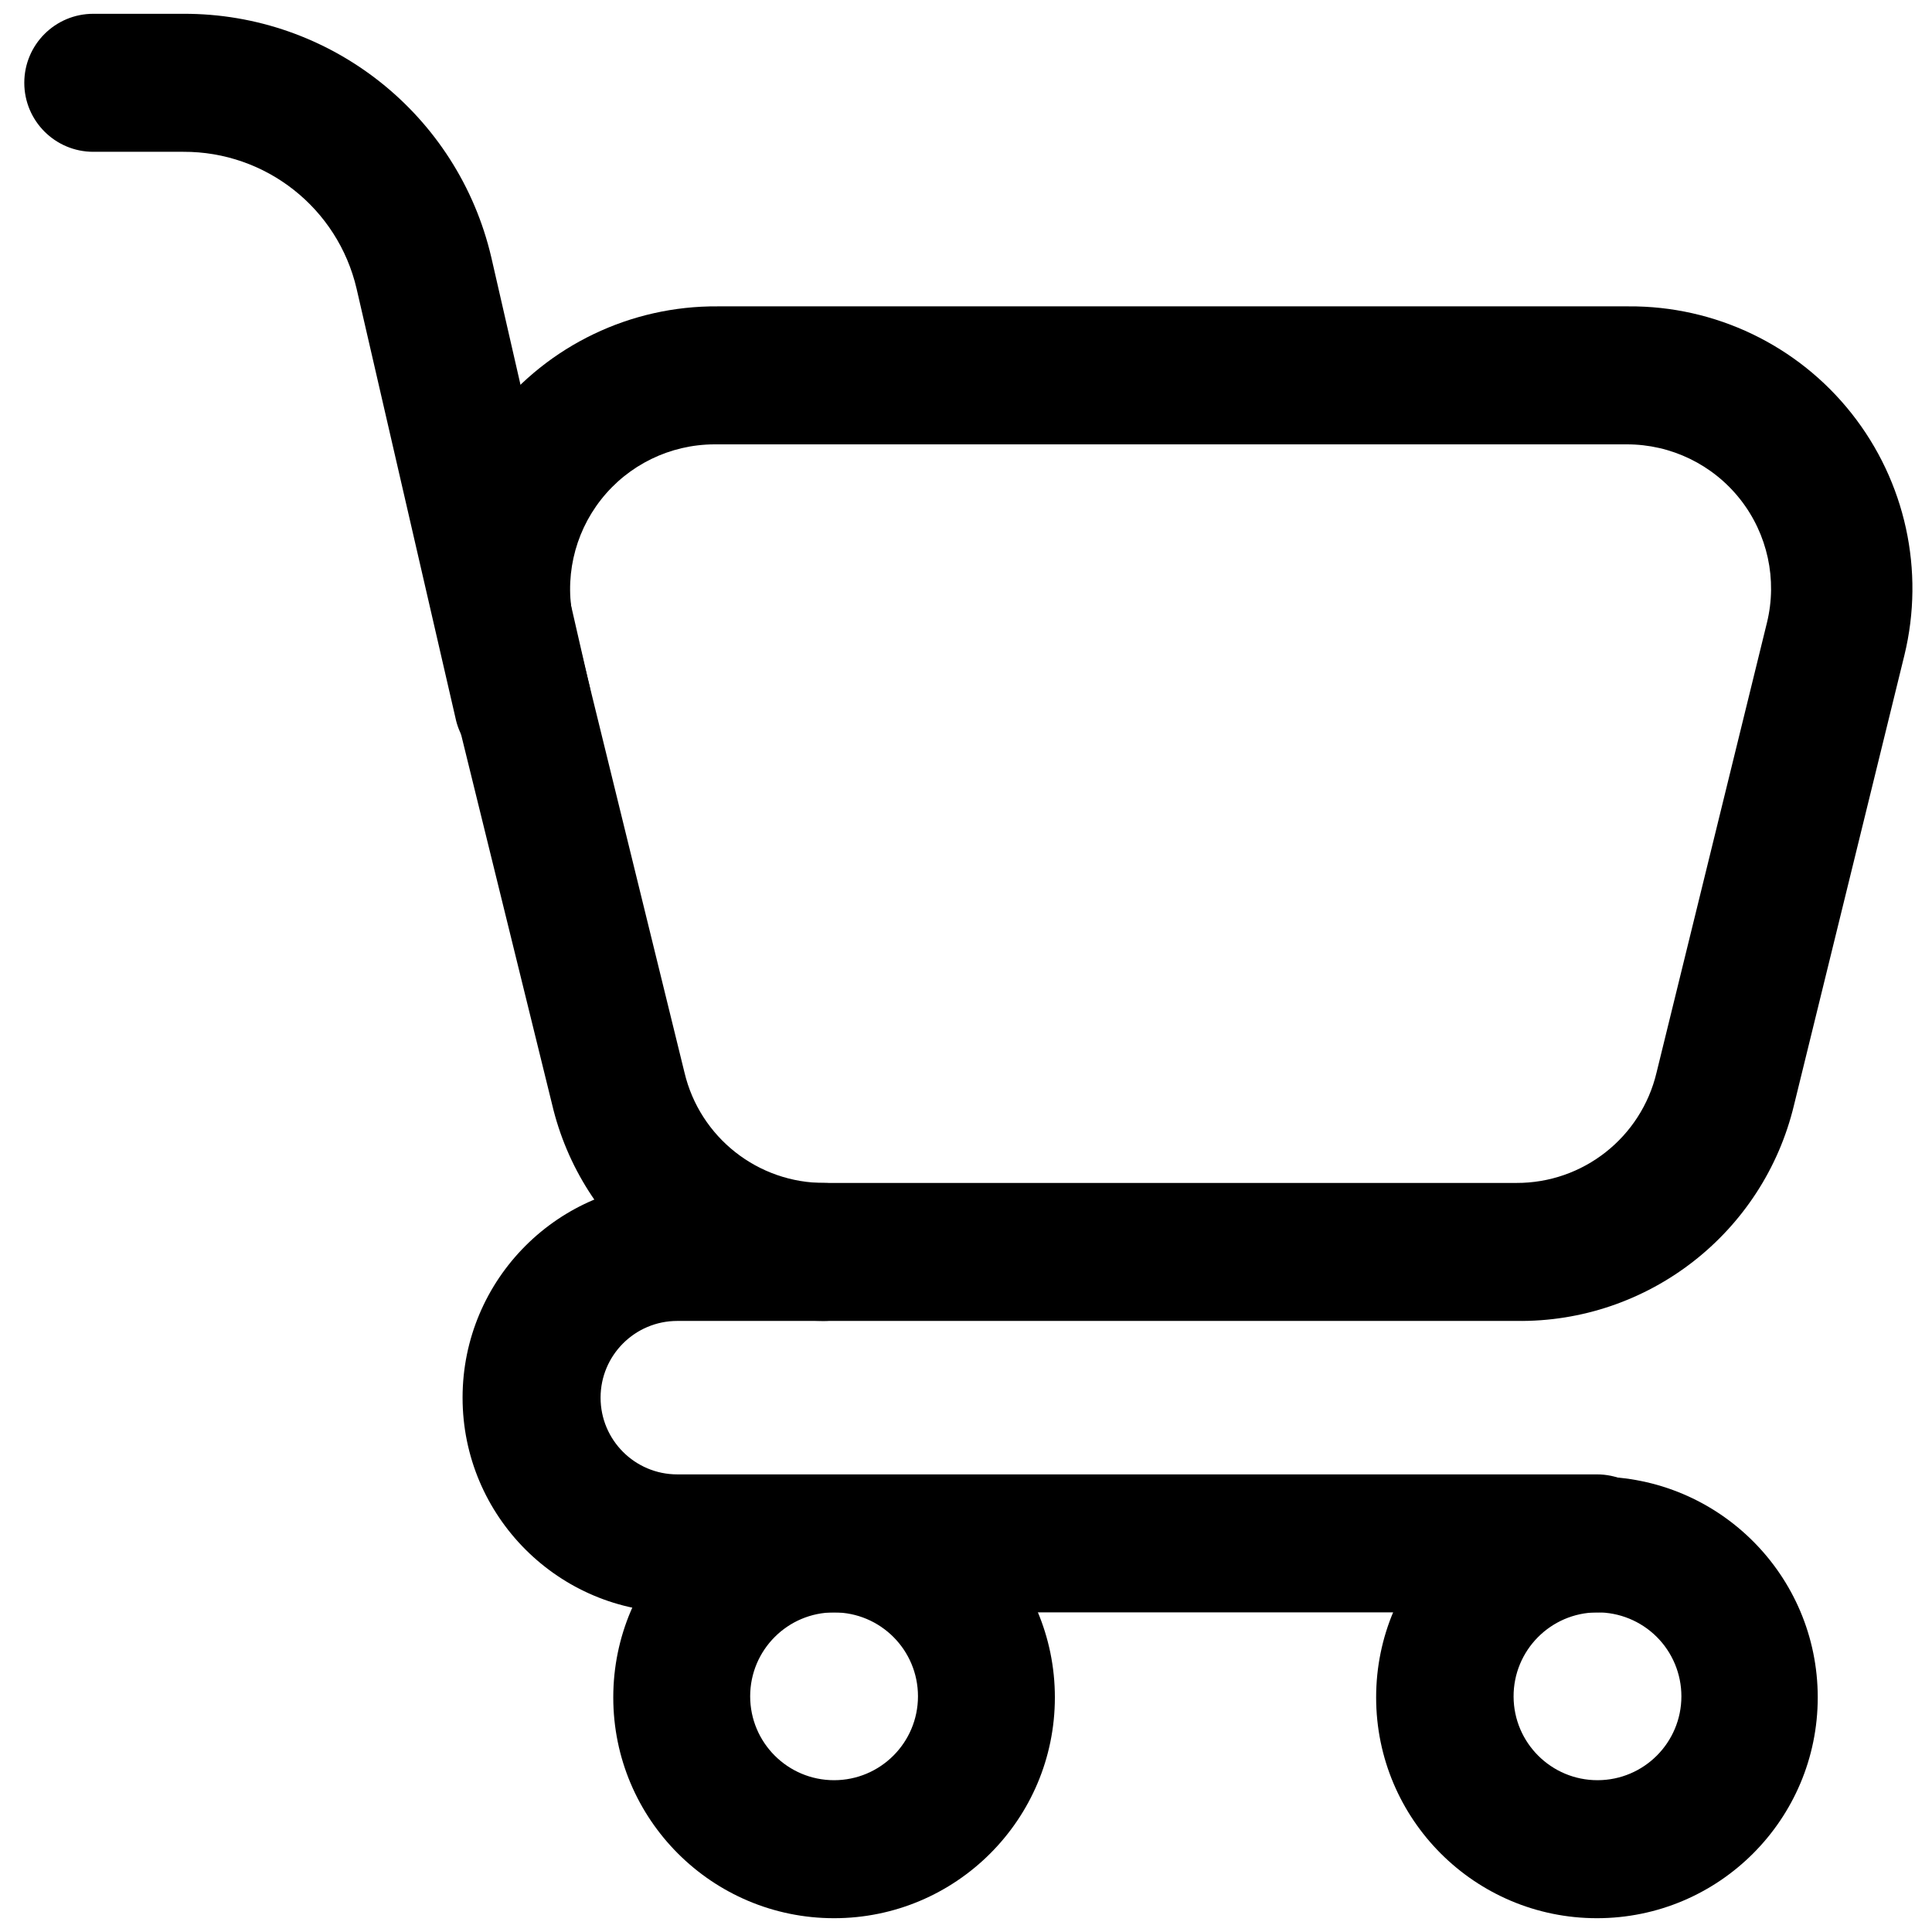
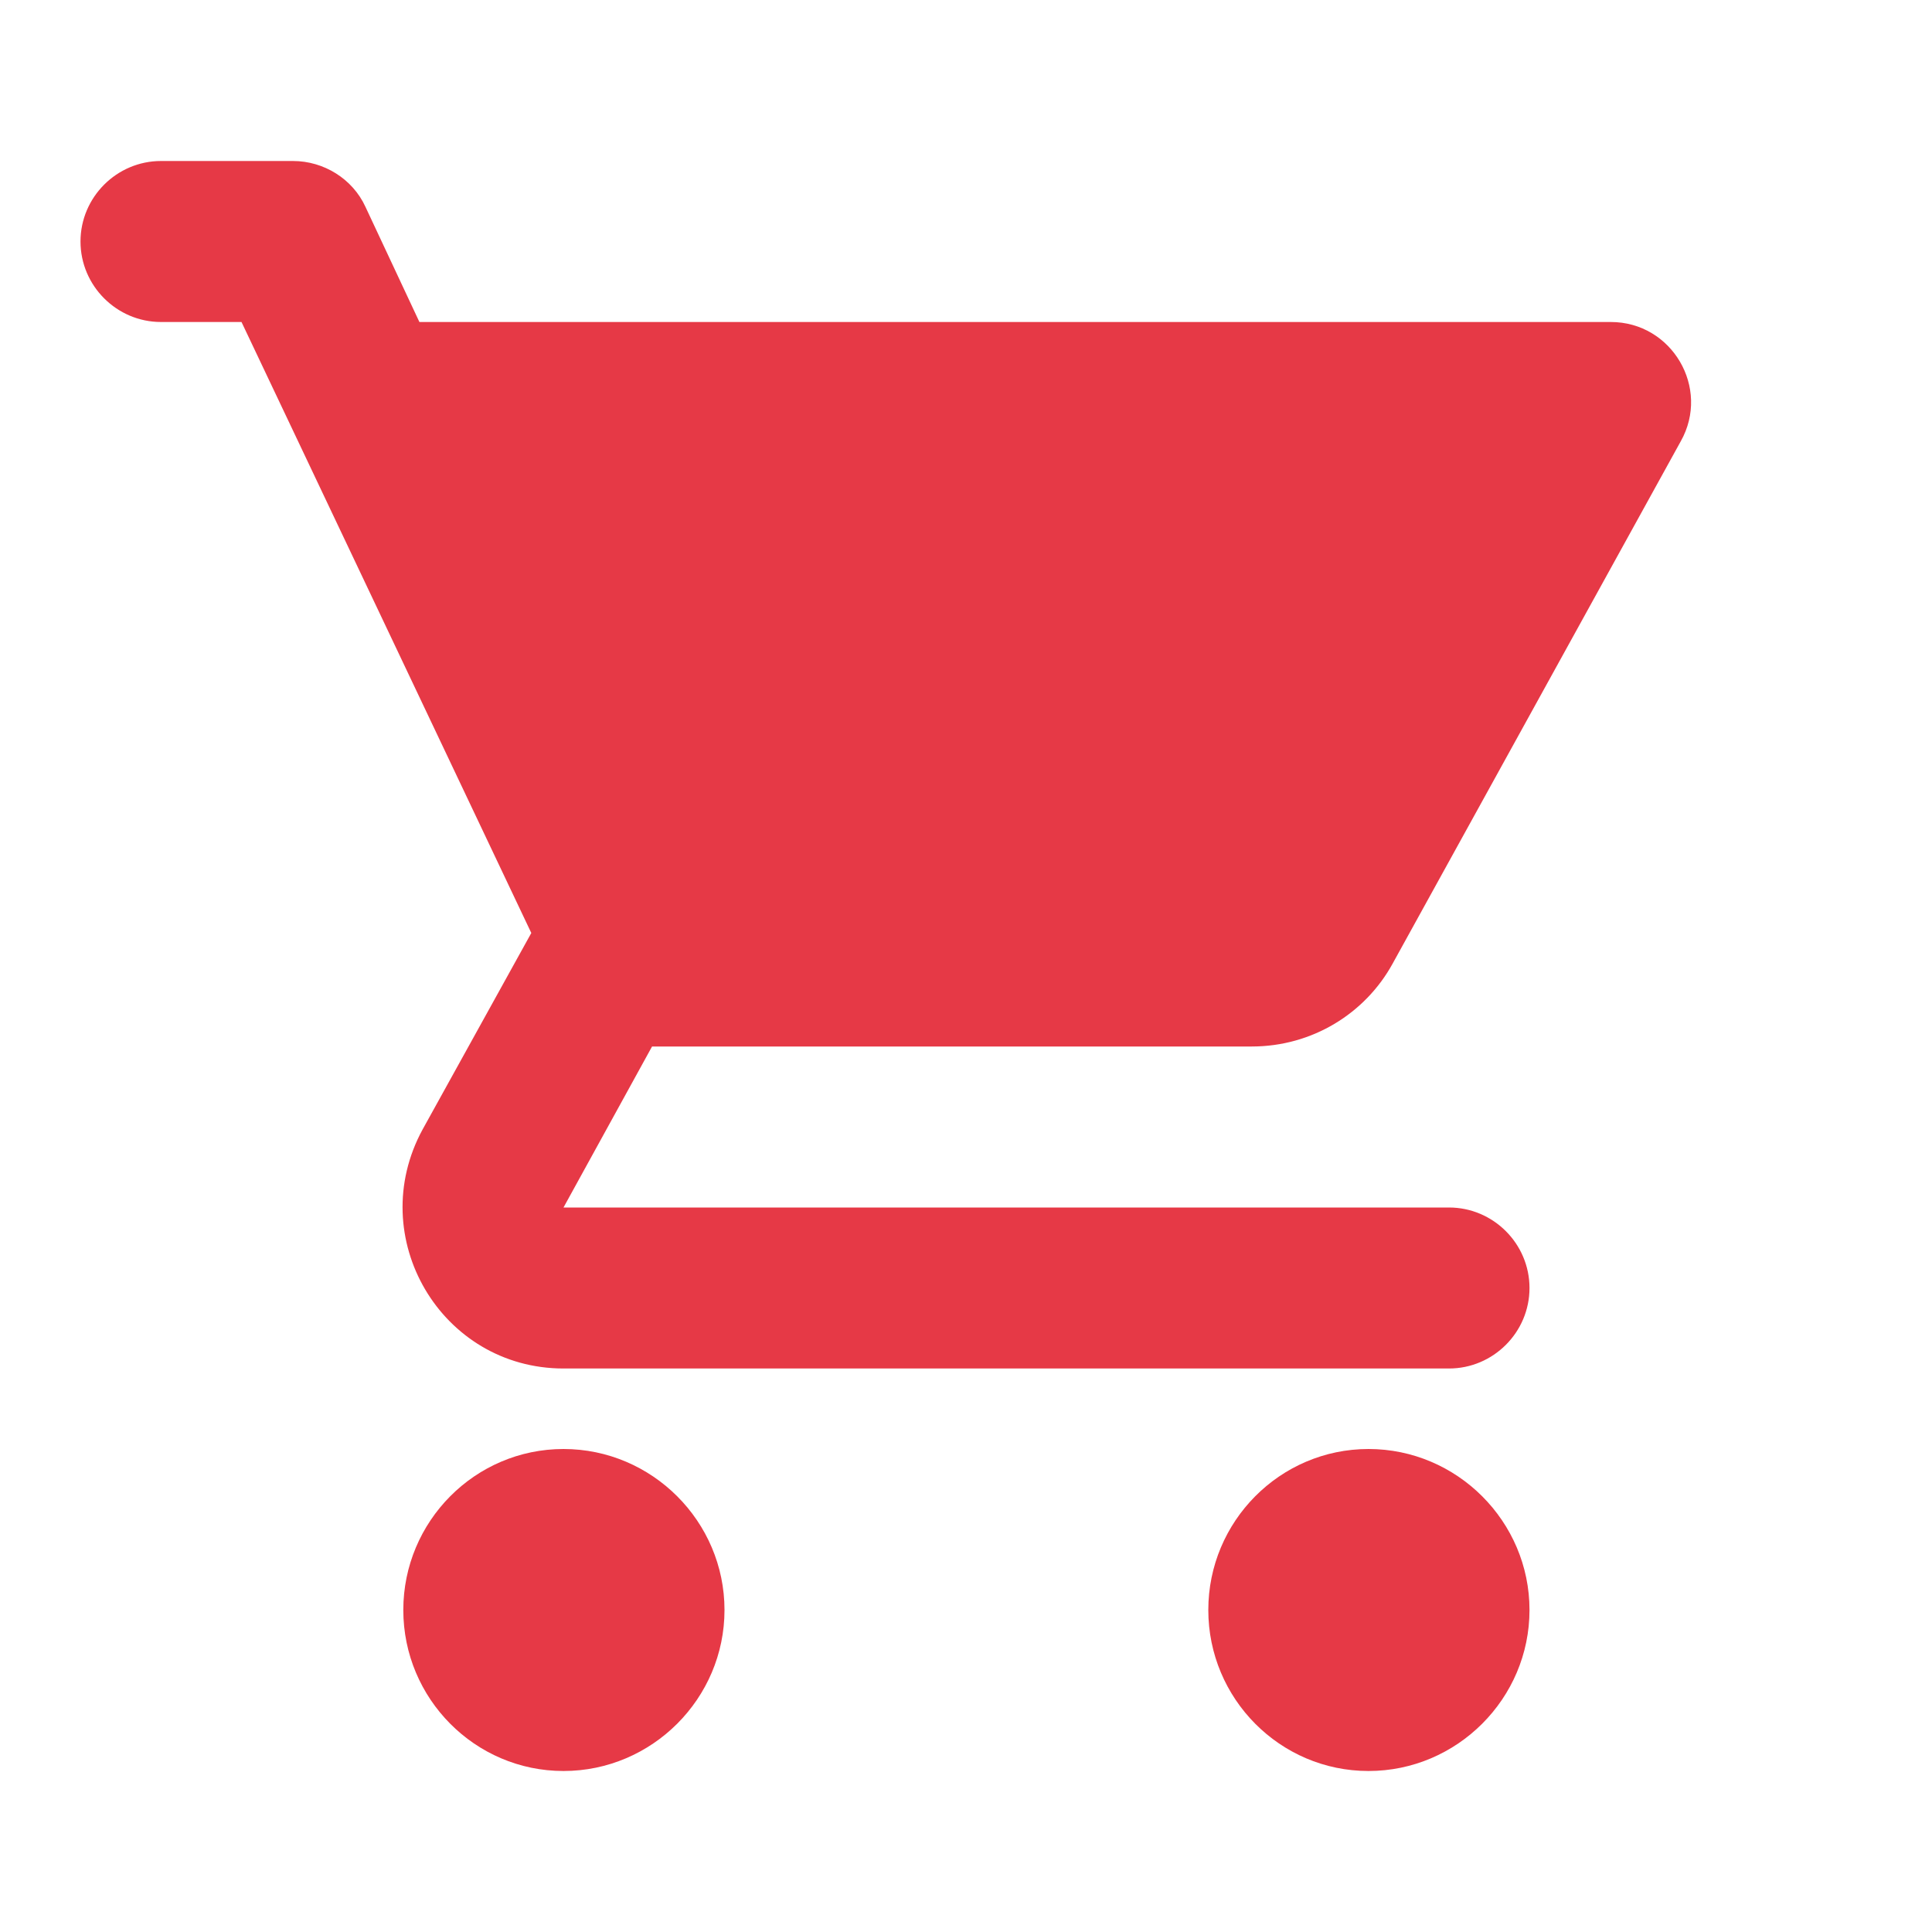
- <svg xmlns="http://www.w3.org/2000/svg" viewBox="0 0 35 35" id="cart">
-   <path d="M27.47,23.93H14.92A5.09,5.09,0,0,1,10,20L8,11.87a5.11,5.11,0,0,1,5-6.32h16.5a5.11,5.11,0,0,1,5,6.32l-2,8.15A5.1,5.1,0,0,1,27.47,23.93ZM12.94,8.05a2.62,2.62,0,0,0-2.54,3.23l2,8.15a2.6,2.6,0,0,0,2.54,2H27.47a2.6,2.6,0,0,0,2.54-2l2-8.15a2.61,2.61,0,0,0-2.54-3.23Z" />
-   <path d="M9.46 14a1.25 1.25 0 0 1-1.21-1L6.46 5.23A3.21 3.21 0 0 0 3.32 2.75H1.69a1.25 1.25 0 0 1 0-2.5H3.32A5.71 5.71 0 0 1 8.9 4.66l1.78 7.77a1.24 1.24 0 0 1-.93 1.5A1.43 1.43 0 0 1 9.46 14zM15.11 34.75a4 4 0 1 1 4-4A4 4 0 0 1 15.11 34.75zm0-5.54a1.52 1.52 0 1 0 1.52 1.52A1.52 1.52 0 0 0 15.11 29.21zM28.93 34.75a4 4 0 1 1 4-4A4 4 0 0 1 28.93 34.75zm0-5.54a1.52 1.52 0 1 0 1.53 1.52A1.52 1.52 0 0 0 28.93 29.21z" />
-   <path d="M28.93,29.21H12.27a3.89,3.89,0,1,1,0-7.78h2.65a1.25,1.25,0,1,1,0,2.5H12.27a1.39,1.39,0,1,0,0,2.78H28.93a1.25,1.25,0,0,1,0,2.5Z" />
+ <svg xmlns="http://www.w3.org/2000/svg" viewBox="0 0 24 24" id="shoppingcart">
+   <path fill="none" d="M0 0h24v24H0V0z" />
+   <path d="M7 18c-1.1 0-1.99.9-1.99 2S5.9 22 7 22s2-.9 2-2-.9-2-2-2zM1 3c0 .55.45 1 1 1h1l3.6 7.59-1.35 2.44C4.52 15.37 5.48 17 7 17h11c.55 0 1-.45 1-1s-.45-1-1-1H7l1.1-2h7.45c.75 0 1.41-.41 1.75-1.03l3.58-6.49c.37-.66-.11-1.48-.87-1.48H5.21l-.67-1.43c-.16-.35-.52-.57-.9-.57H2c-.55 0-1 .45-1 1zm16 15c-1.1 0-1.99.9-1.99 2s.89 2 1.99 2 2-.9 2-2-.9-2-2-2z" fill="#e63946" class="color000000 svgShape" />
</svg>
